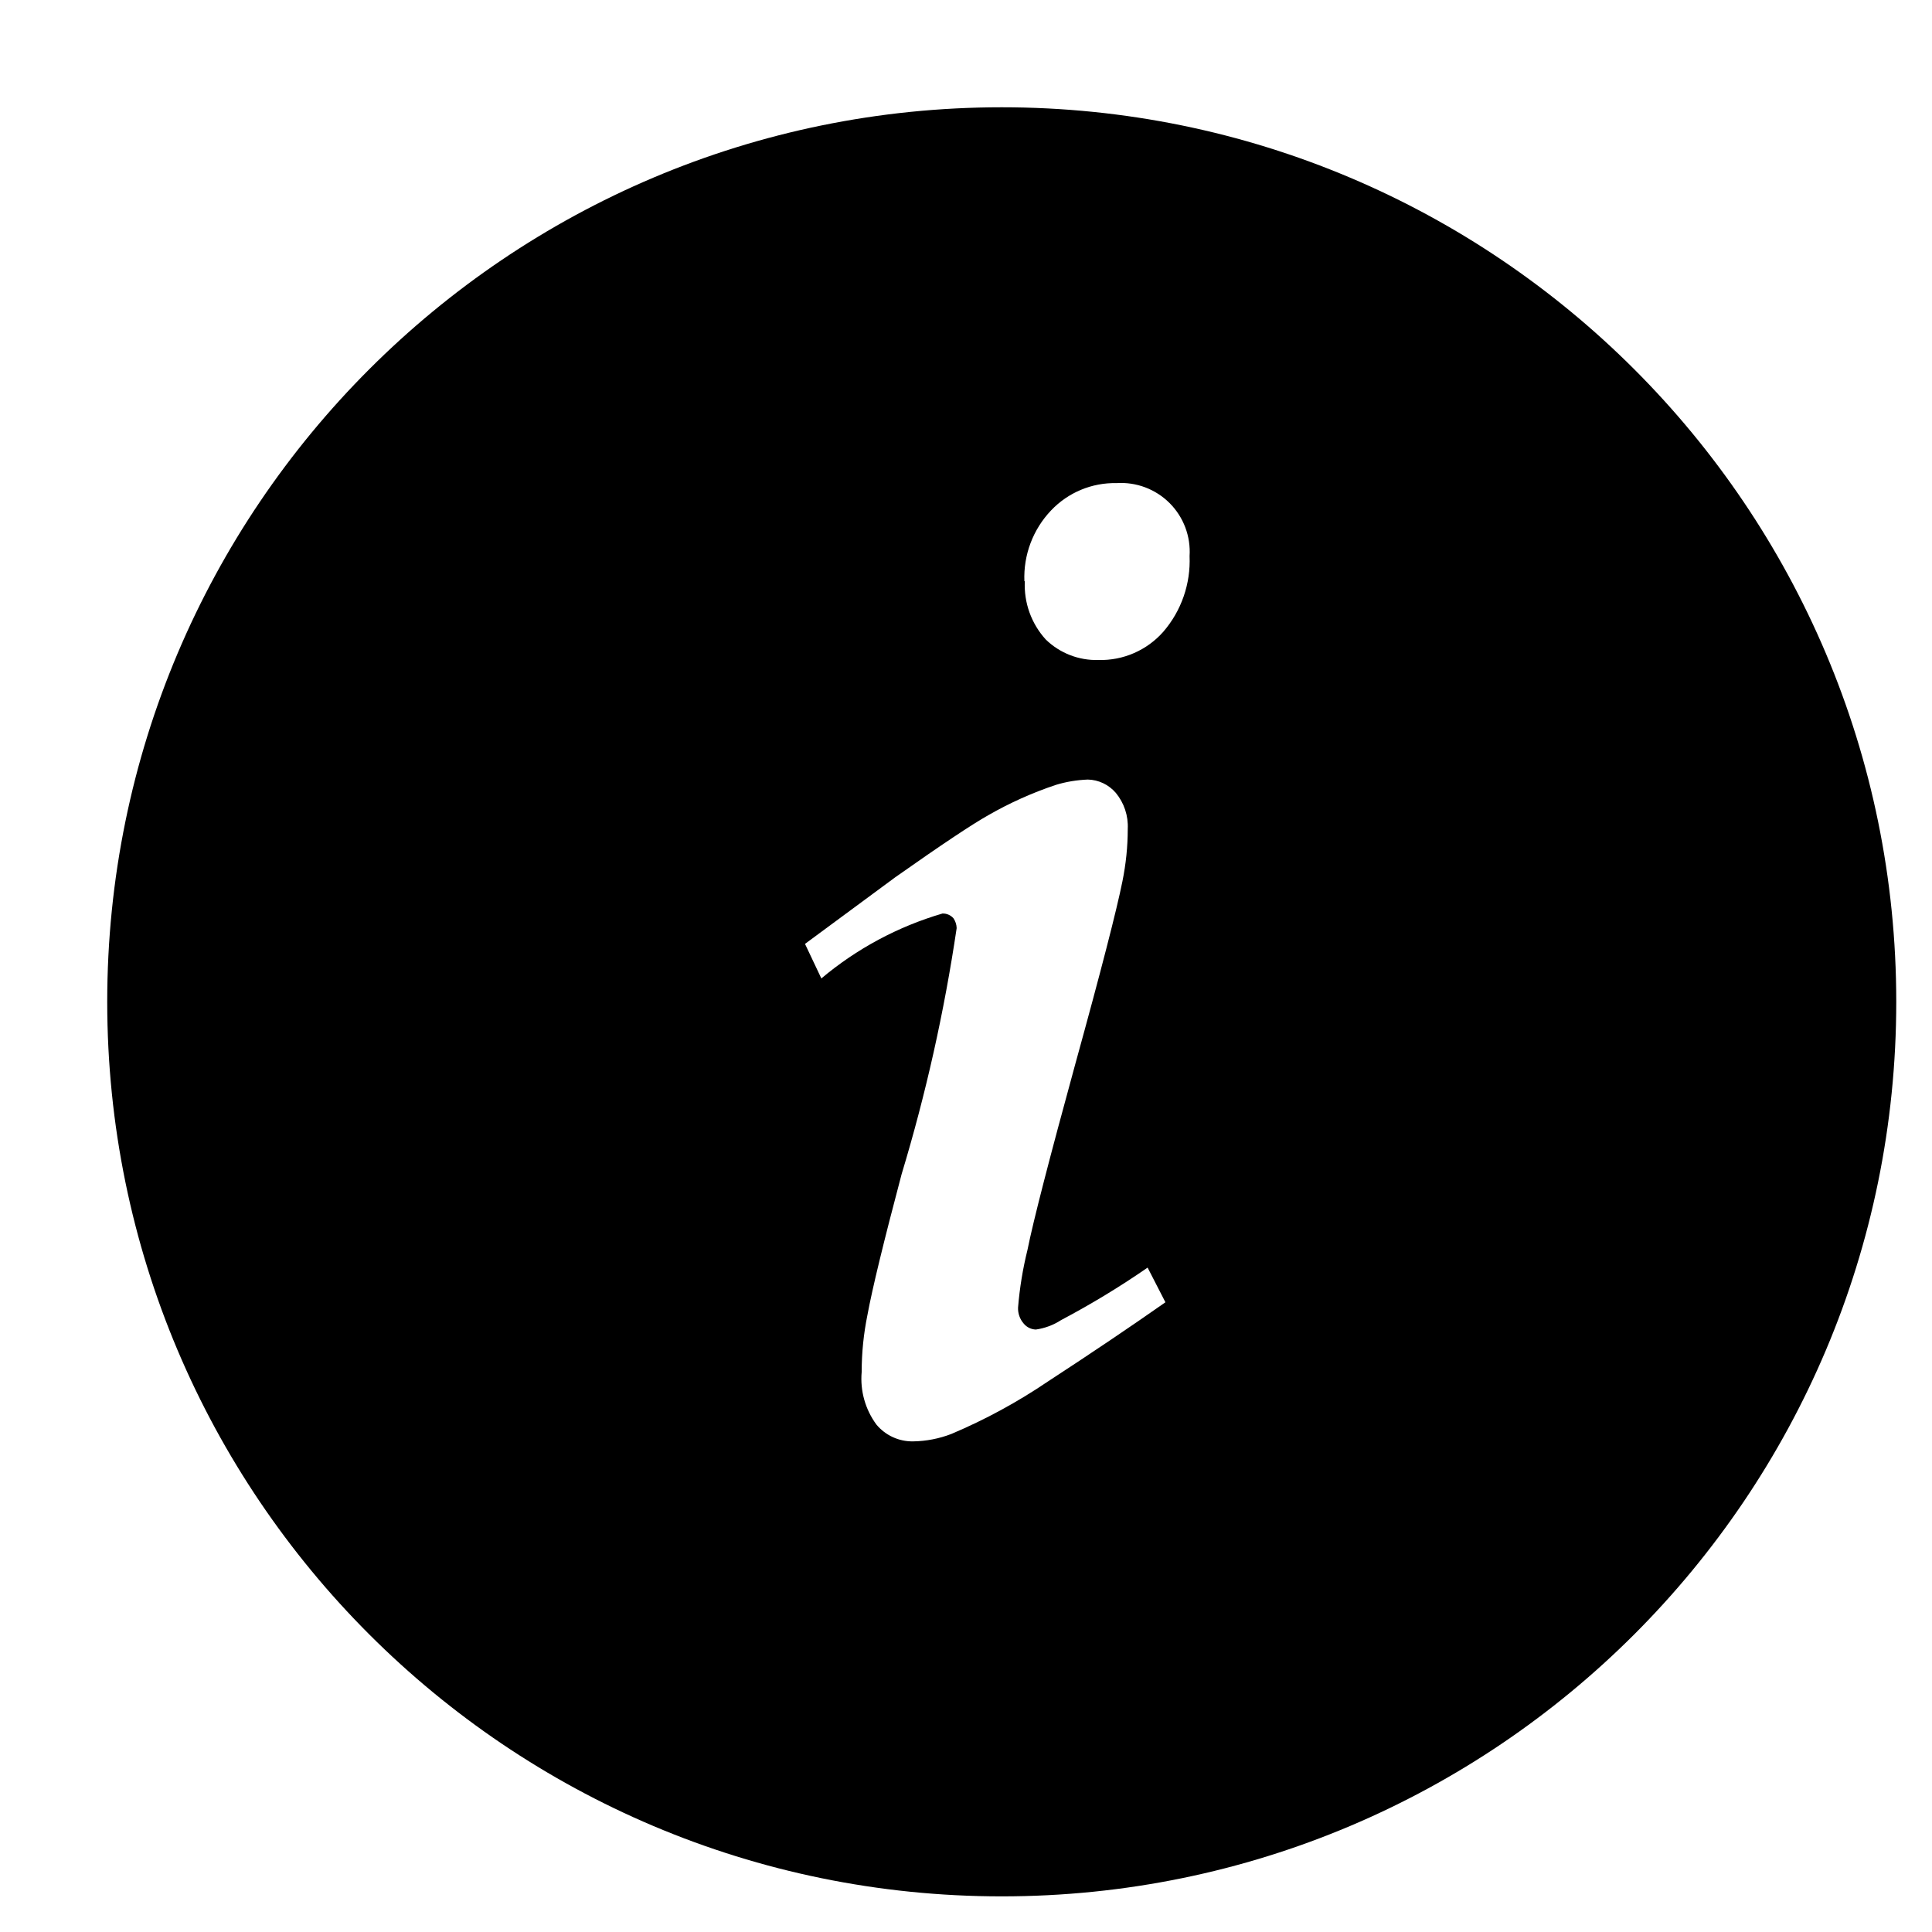
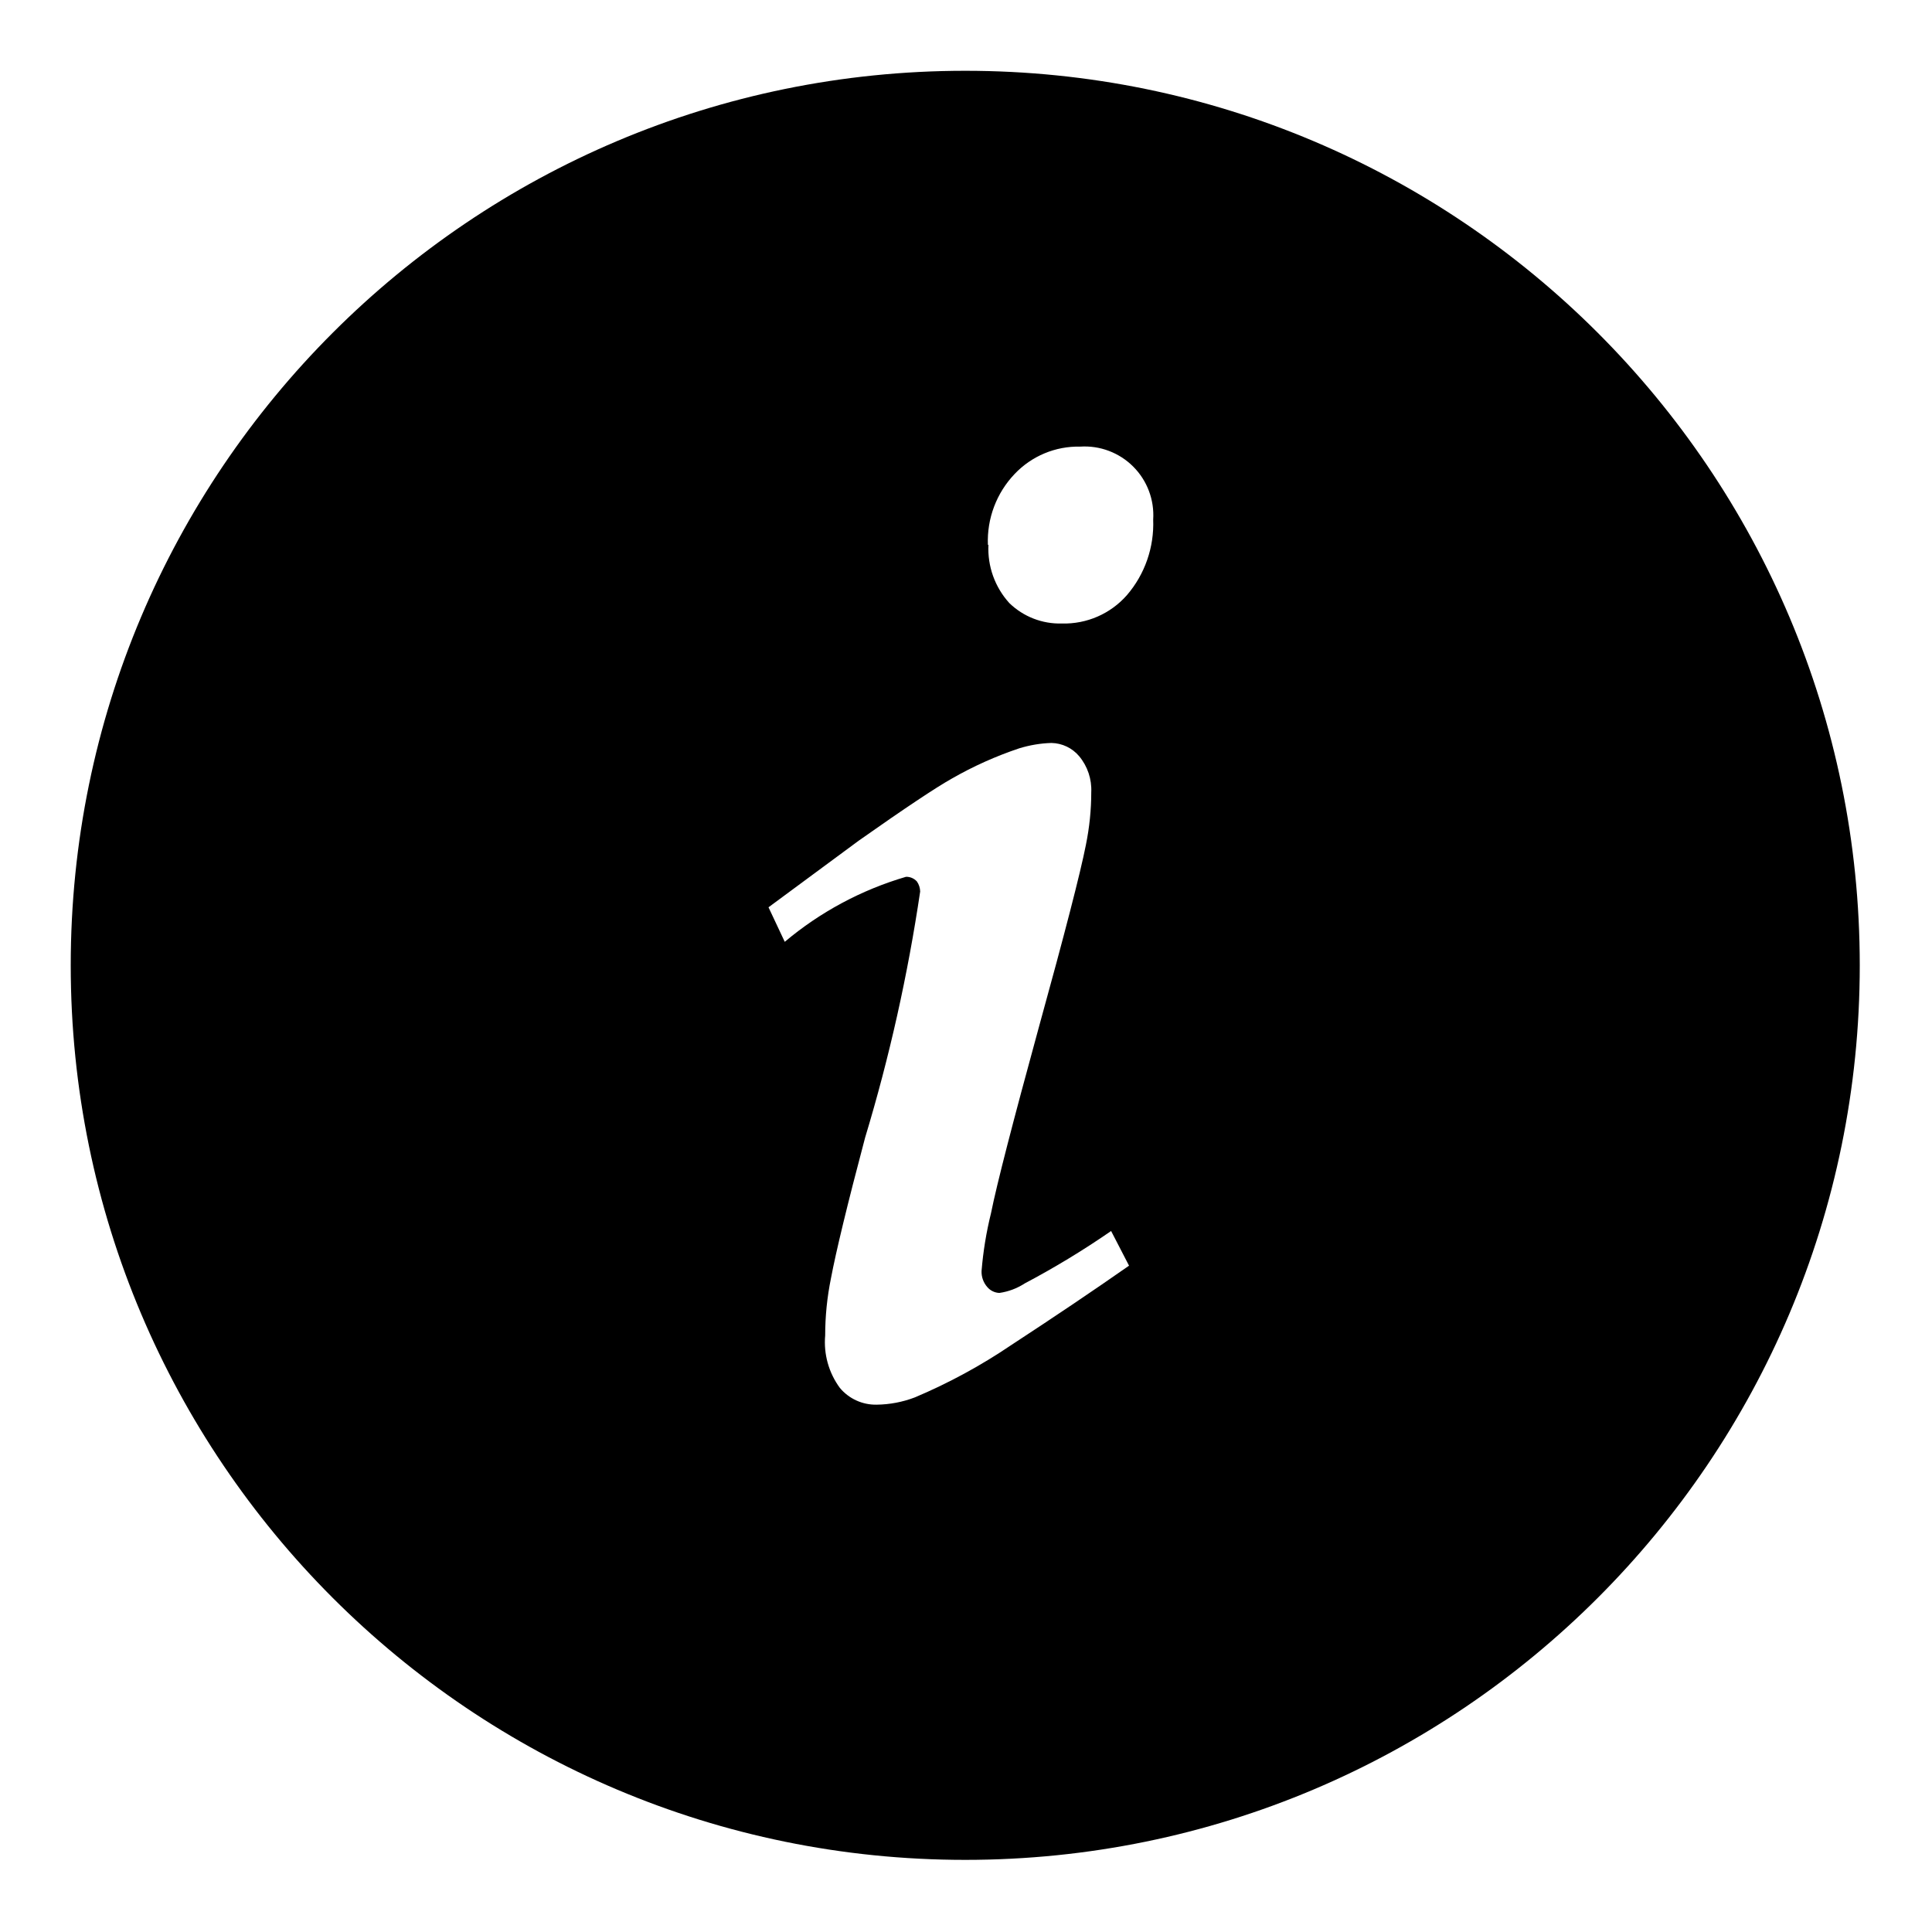
<svg xmlns="http://www.w3.org/2000/svg" width="18" height="18" fill="currentColor" viewBox="0 0 18 18">
-   <path fill-rule="evenodd" d="M17.667 9.333a8.334 8.334 0 1 0-16.668.001 8.334 8.334 0 0 0 16.668 0ZM9.544 5.415a.904.904 0 0 1 .249-.66.816.816 0 0 1 .61-.254.64.64 0 0 1 .68.68c.011.257-.076.509-.244.704a.777.777 0 0 1-.606.264.675.675 0 0 1-.489-.19.753.753 0 0 1-.196-.544h-.004Zm-1.892 3.7L7.5 8.794l.84-.62c.431-.304.72-.496.866-.578.2-.115.412-.21.63-.283.098-.03.198-.046.299-.05.1.002.194.047.26.123a.489.489 0 0 1 .112.337c0 .165-.017.328-.05.49-.052.26-.198.829-.44 1.705-.24.877-.389 1.452-.444 1.726a3.375 3.375 0 0 0-.088.538.215.215 0 0 0 .054.151.152.152 0 0 0 .112.054.582.582 0 0 0 .235-.088c.278-.147.547-.31.806-.489l.166.323c-.325.228-.69.474-1.095.738a5.224 5.224 0 0 1-.9.489 1.03 1.03 0 0 1-.356.069.435.435 0 0 1-.342-.157.719.719 0 0 1-.137-.489c0-.179.018-.357.054-.533.045-.244.151-.68.318-1.31.227-.75.398-1.517.513-2.293a.171.171 0 0 0-.03-.092.132.132 0 0 0-.102-.044 3.114 3.114 0 0 0-1.13.606Z" clip-rule="evenodd" />
+   <g clip-path="url(#a)">
+     <path fill-rule="evenodd" d="M17.327 8.993a8.334 8.334 0 1 0-16.668.001 8.334 8.334 0 0 0 16.668 0ZM9.204 5.076a.904.904 0 0 1 .249-.66.816.816 0 0 1 .611-.255.64.64 0 0 1 .68.68c.01.257-.077.509-.245.704a.777.777 0 0 1-.606.264.675.675 0 0 1-.489-.19.753.753 0 0 1-.195-.543h-.005Zm-1.892 3.7-.152-.323.841-.621c.43-.303.719-.495.865-.577.2-.115.412-.21.63-.283.098-.03.198-.047.3-.05.1.002.194.047.258.123a.489.489 0 0 1 .113.337c0 .164-.017.328-.05.49-.051.26-.198.829-.44 1.705-.24.877-.389 1.452-.444 1.726a3.372 3.372 0 0 0-.088.538.215.215 0 0 0 .054.151.156.156 0 0 0 .112.054.582.582 0 0 0 .235-.088c.278-.147.547-.31.806-.489l.167.323c-.326.228-.691.474-1.095.738a5.224 5.224 0 0 1-.9.489 1.03 1.03 0 0 1-.357.068.435.435 0 0 1-.342-.156.718.718 0 0 1-.137-.489c0-.179.018-.357.054-.533.046-.244.151-.681.318-1.31.227-.75.398-1.517.513-2.293a.171.171 0 0 0-.03-.093.132.132 0 0 0-.102-.044 3.114 3.114 0 0 0-1.13.606Z" clip-rule="evenodd" />
+   </g>
+   <defs>
+     <clipPath id="a">
+       <path d="M0 0h18v18H0z" />
+     </clipPath>
+   </defs>
</svg>
